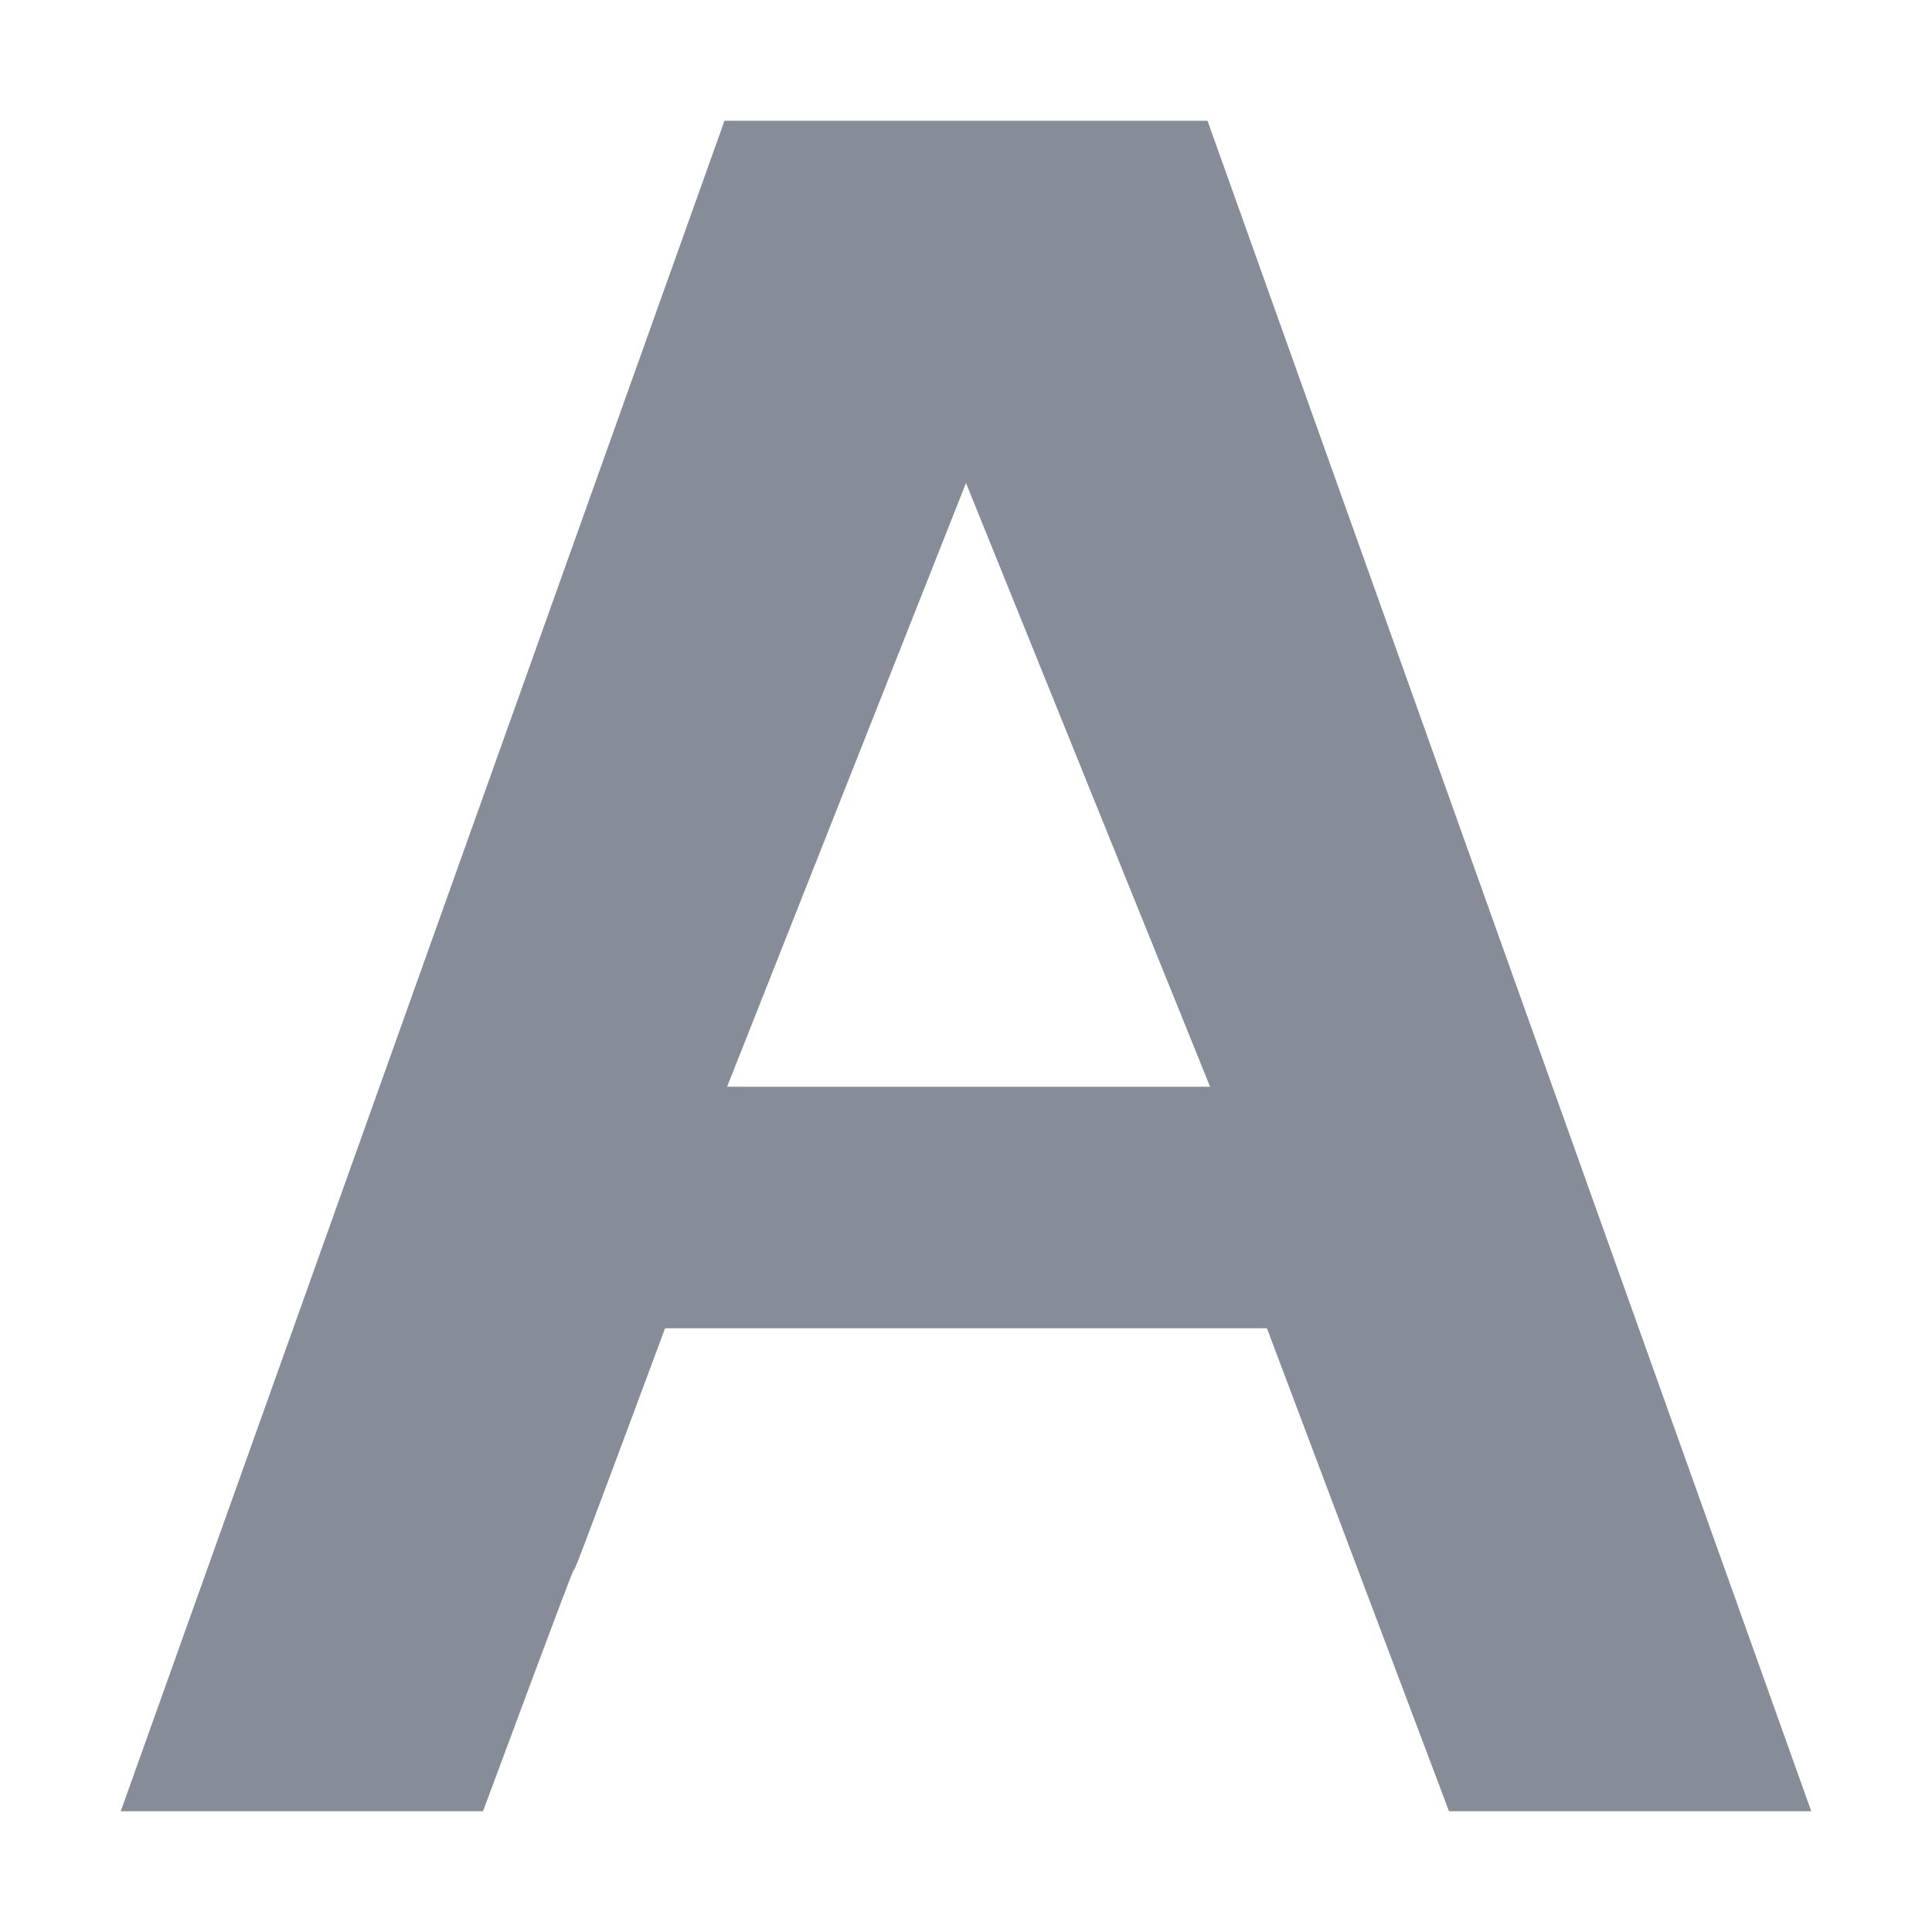
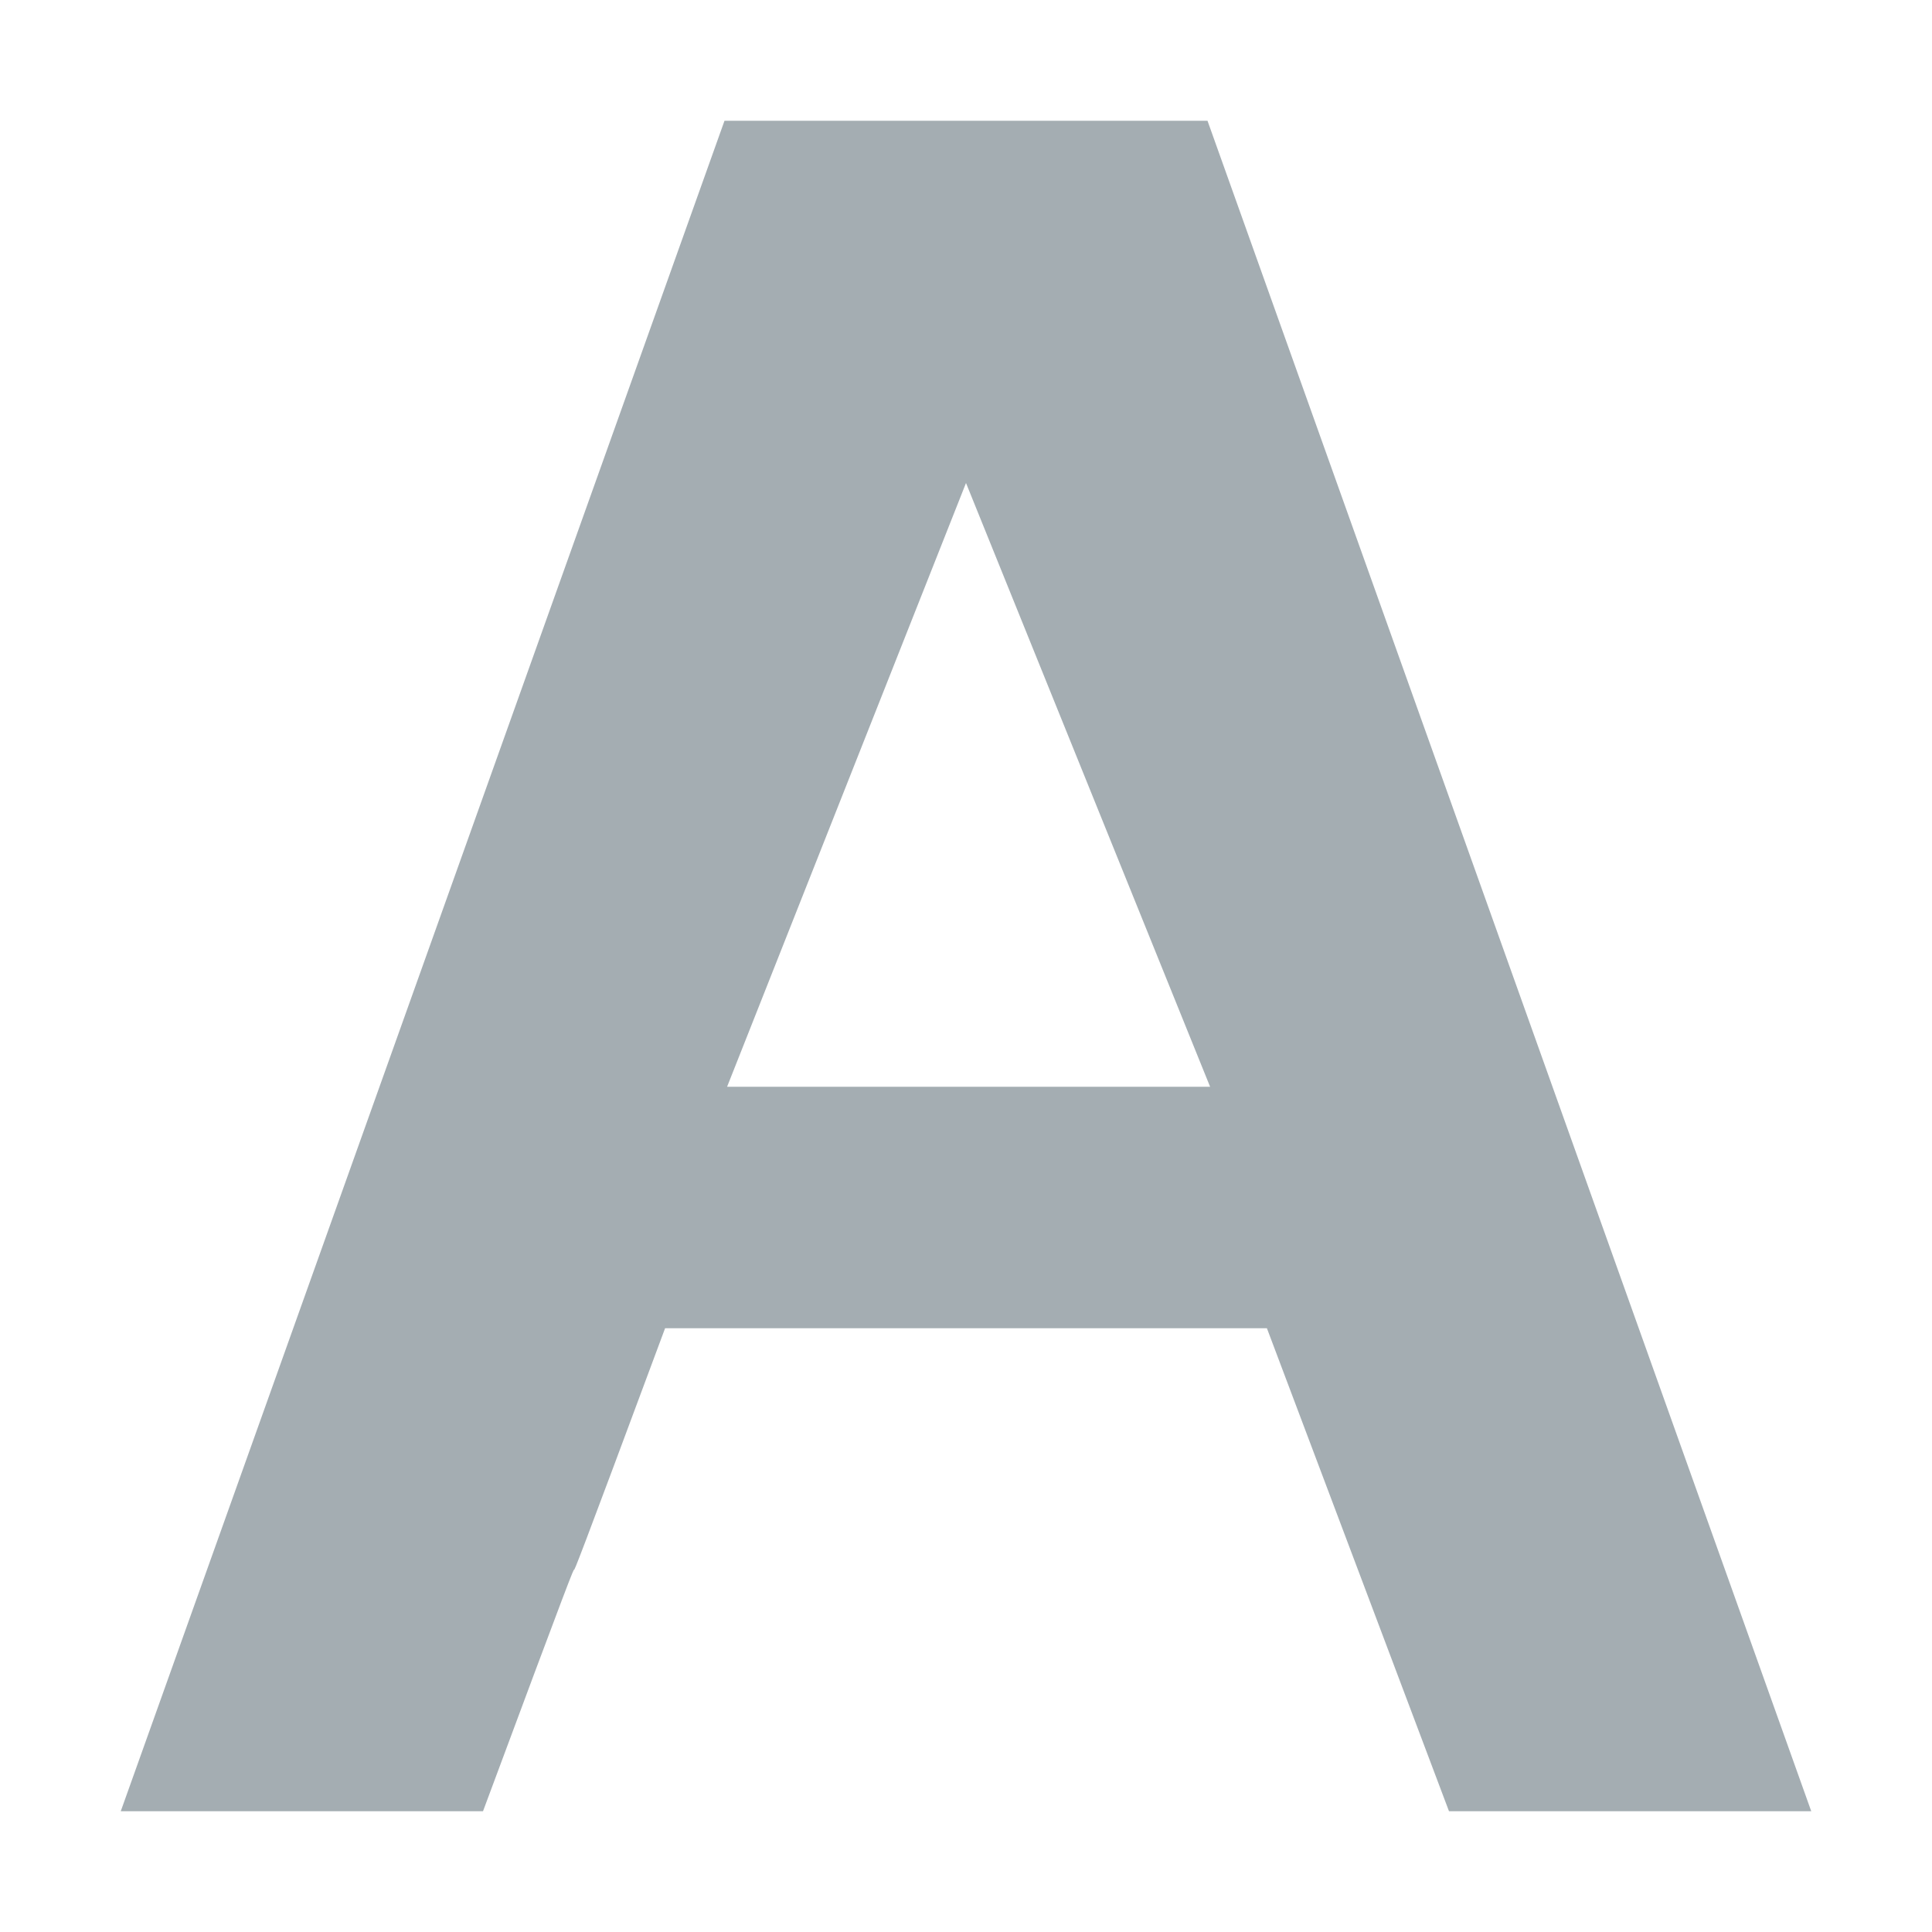
<svg xmlns="http://www.w3.org/2000/svg" width="32pt" height="32pt" viewBox="0 0 32 32" version="1.1">
  <g id="surface1">
-     <path style=" stroke:none;fill-rule:nonzero;fill:rgb(52.549%,54.902%,59.608%);fill-opacity:1;" d="M 12 2 L 2 30 L 8 30 C 10.973 22 8.043 30 11.016 22 L 20.984 22 L 24 30 L 30 30 L 20 2 Z M 16 8 L 20.043 18 L 12.043 18 Z M 16 8 " />
+     <path style=" stroke:none;fill-rule:nonzero;fill:#A4ADB2;fill-opacity:1;" d="M 12 2 L 2 30 L 8 30 C 10.973 22 8.043 30 11.016 22 L 20.984 22 L 24 30 L 30 30 L 20 2 Z M 16 8 L 20.043 18 L 12.043 18 Z M 16 8 " />
  </g>
</svg>
